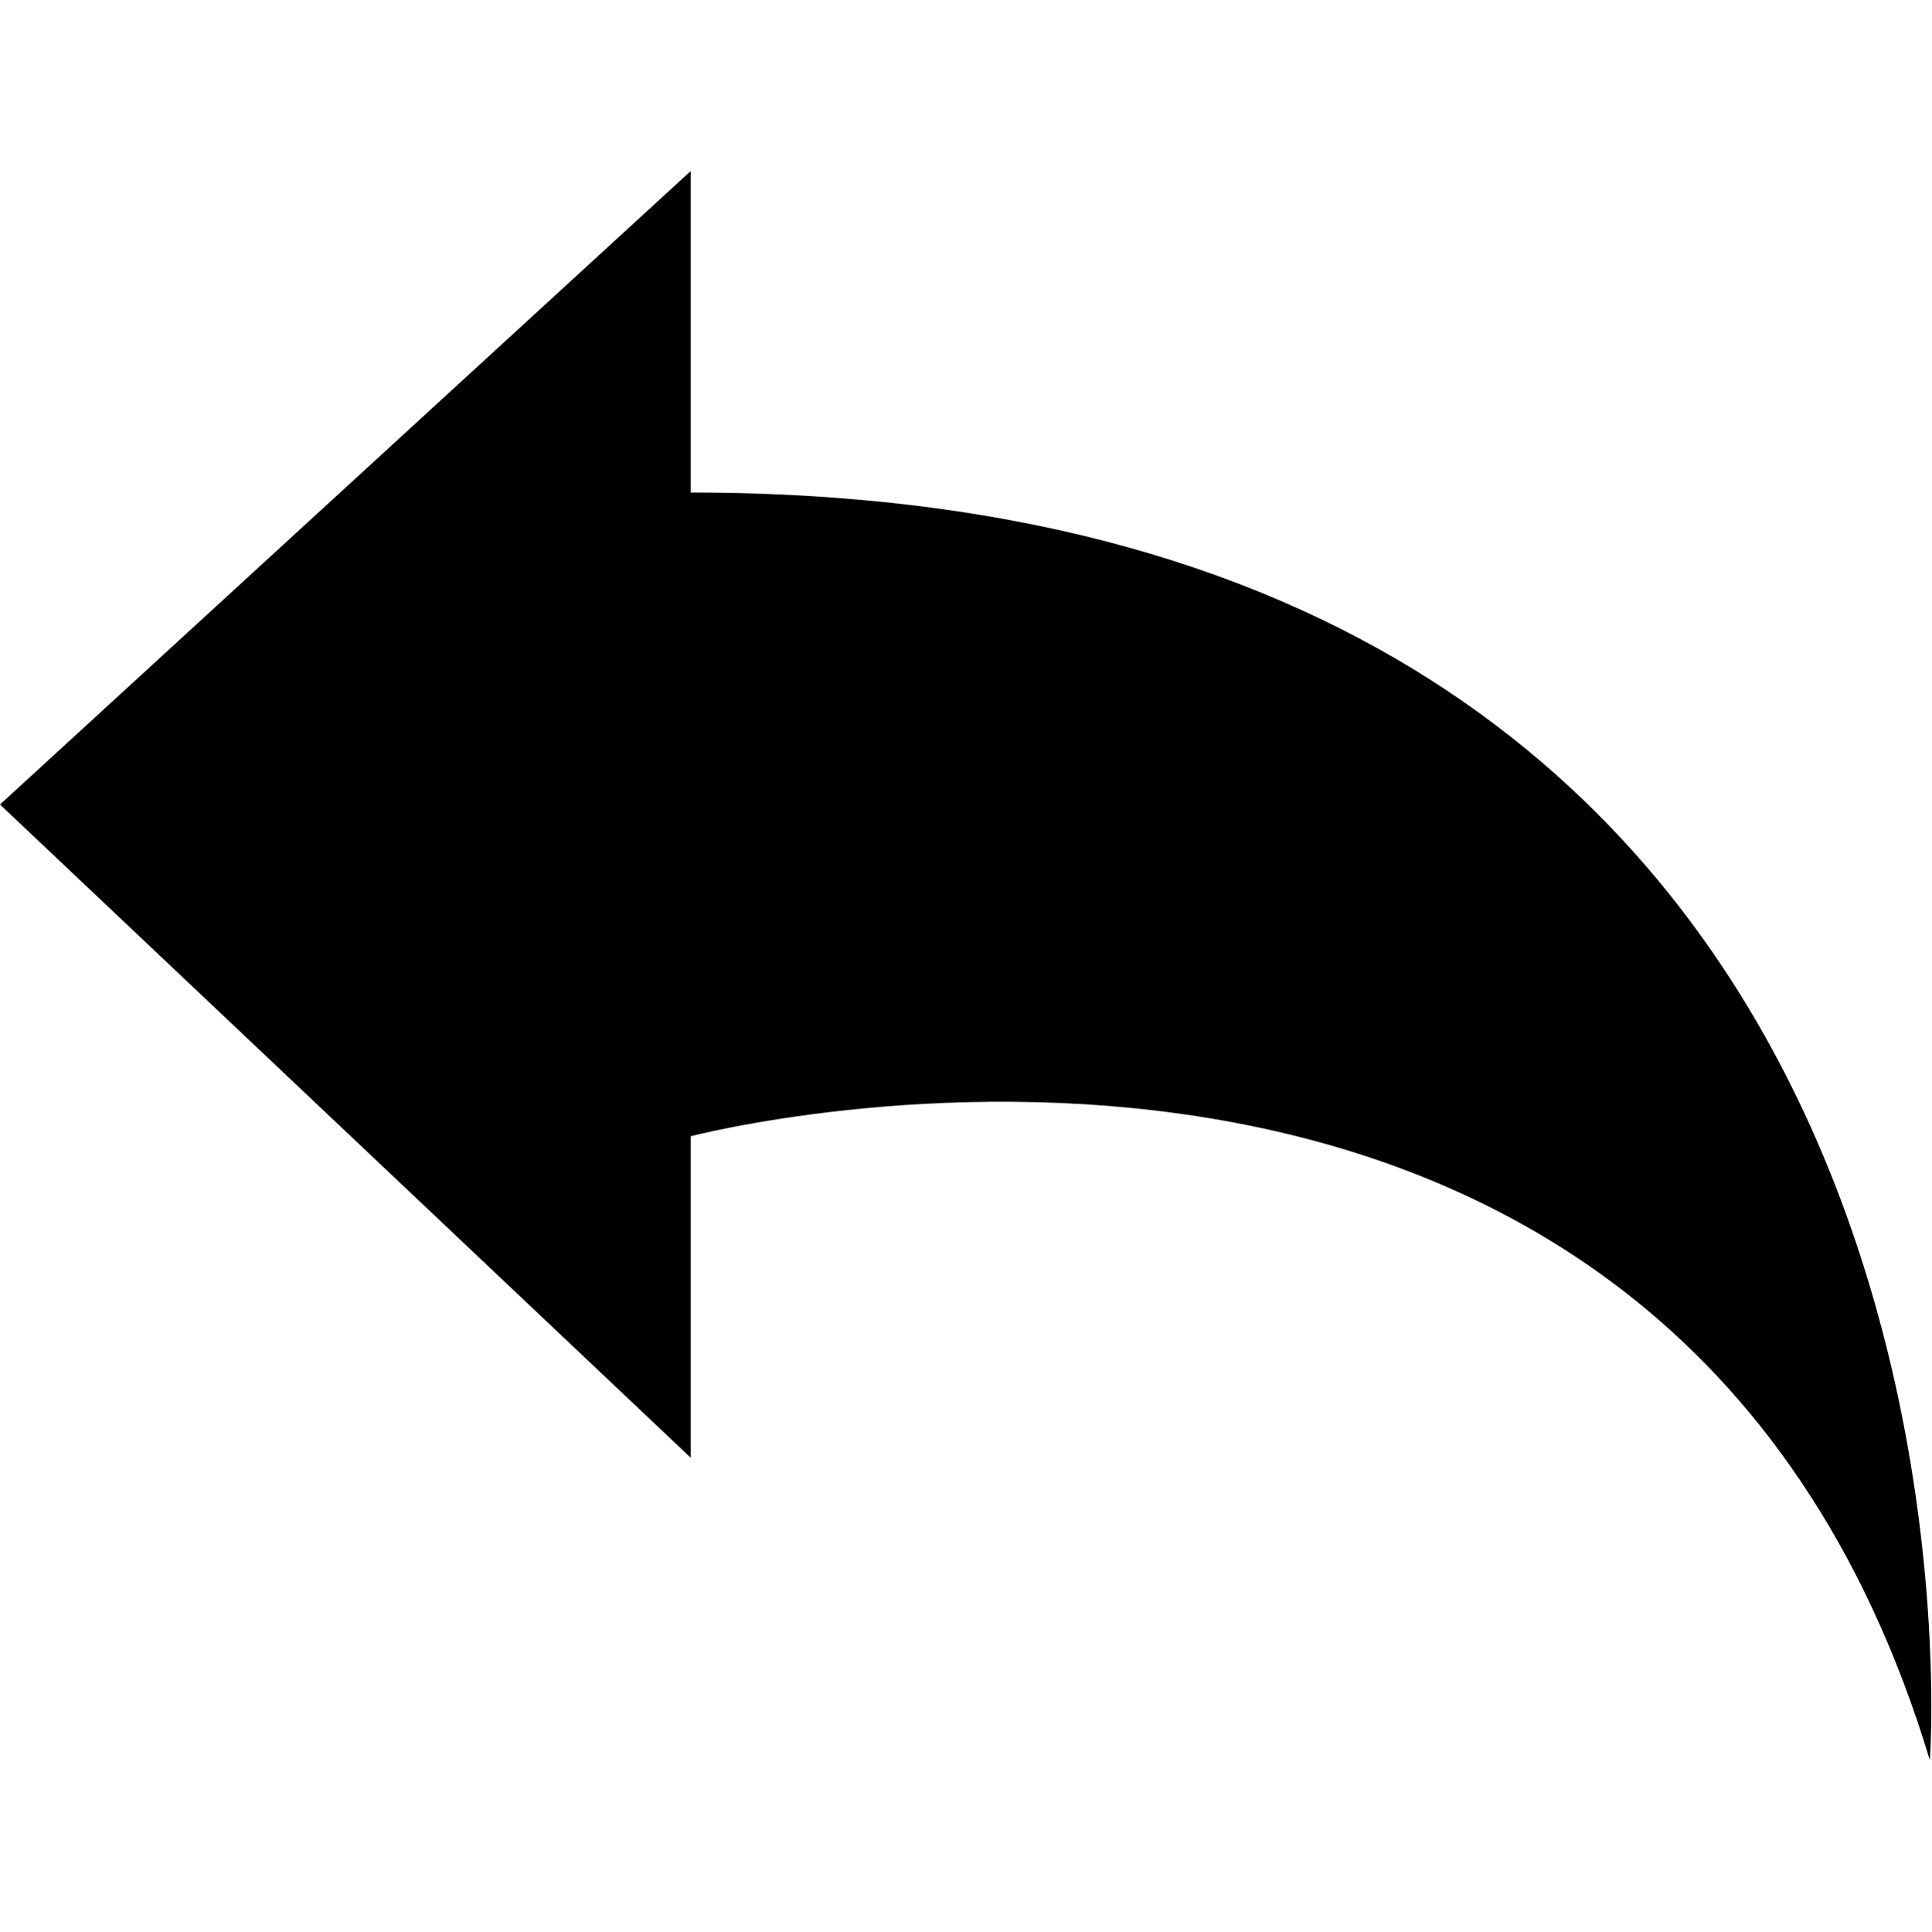
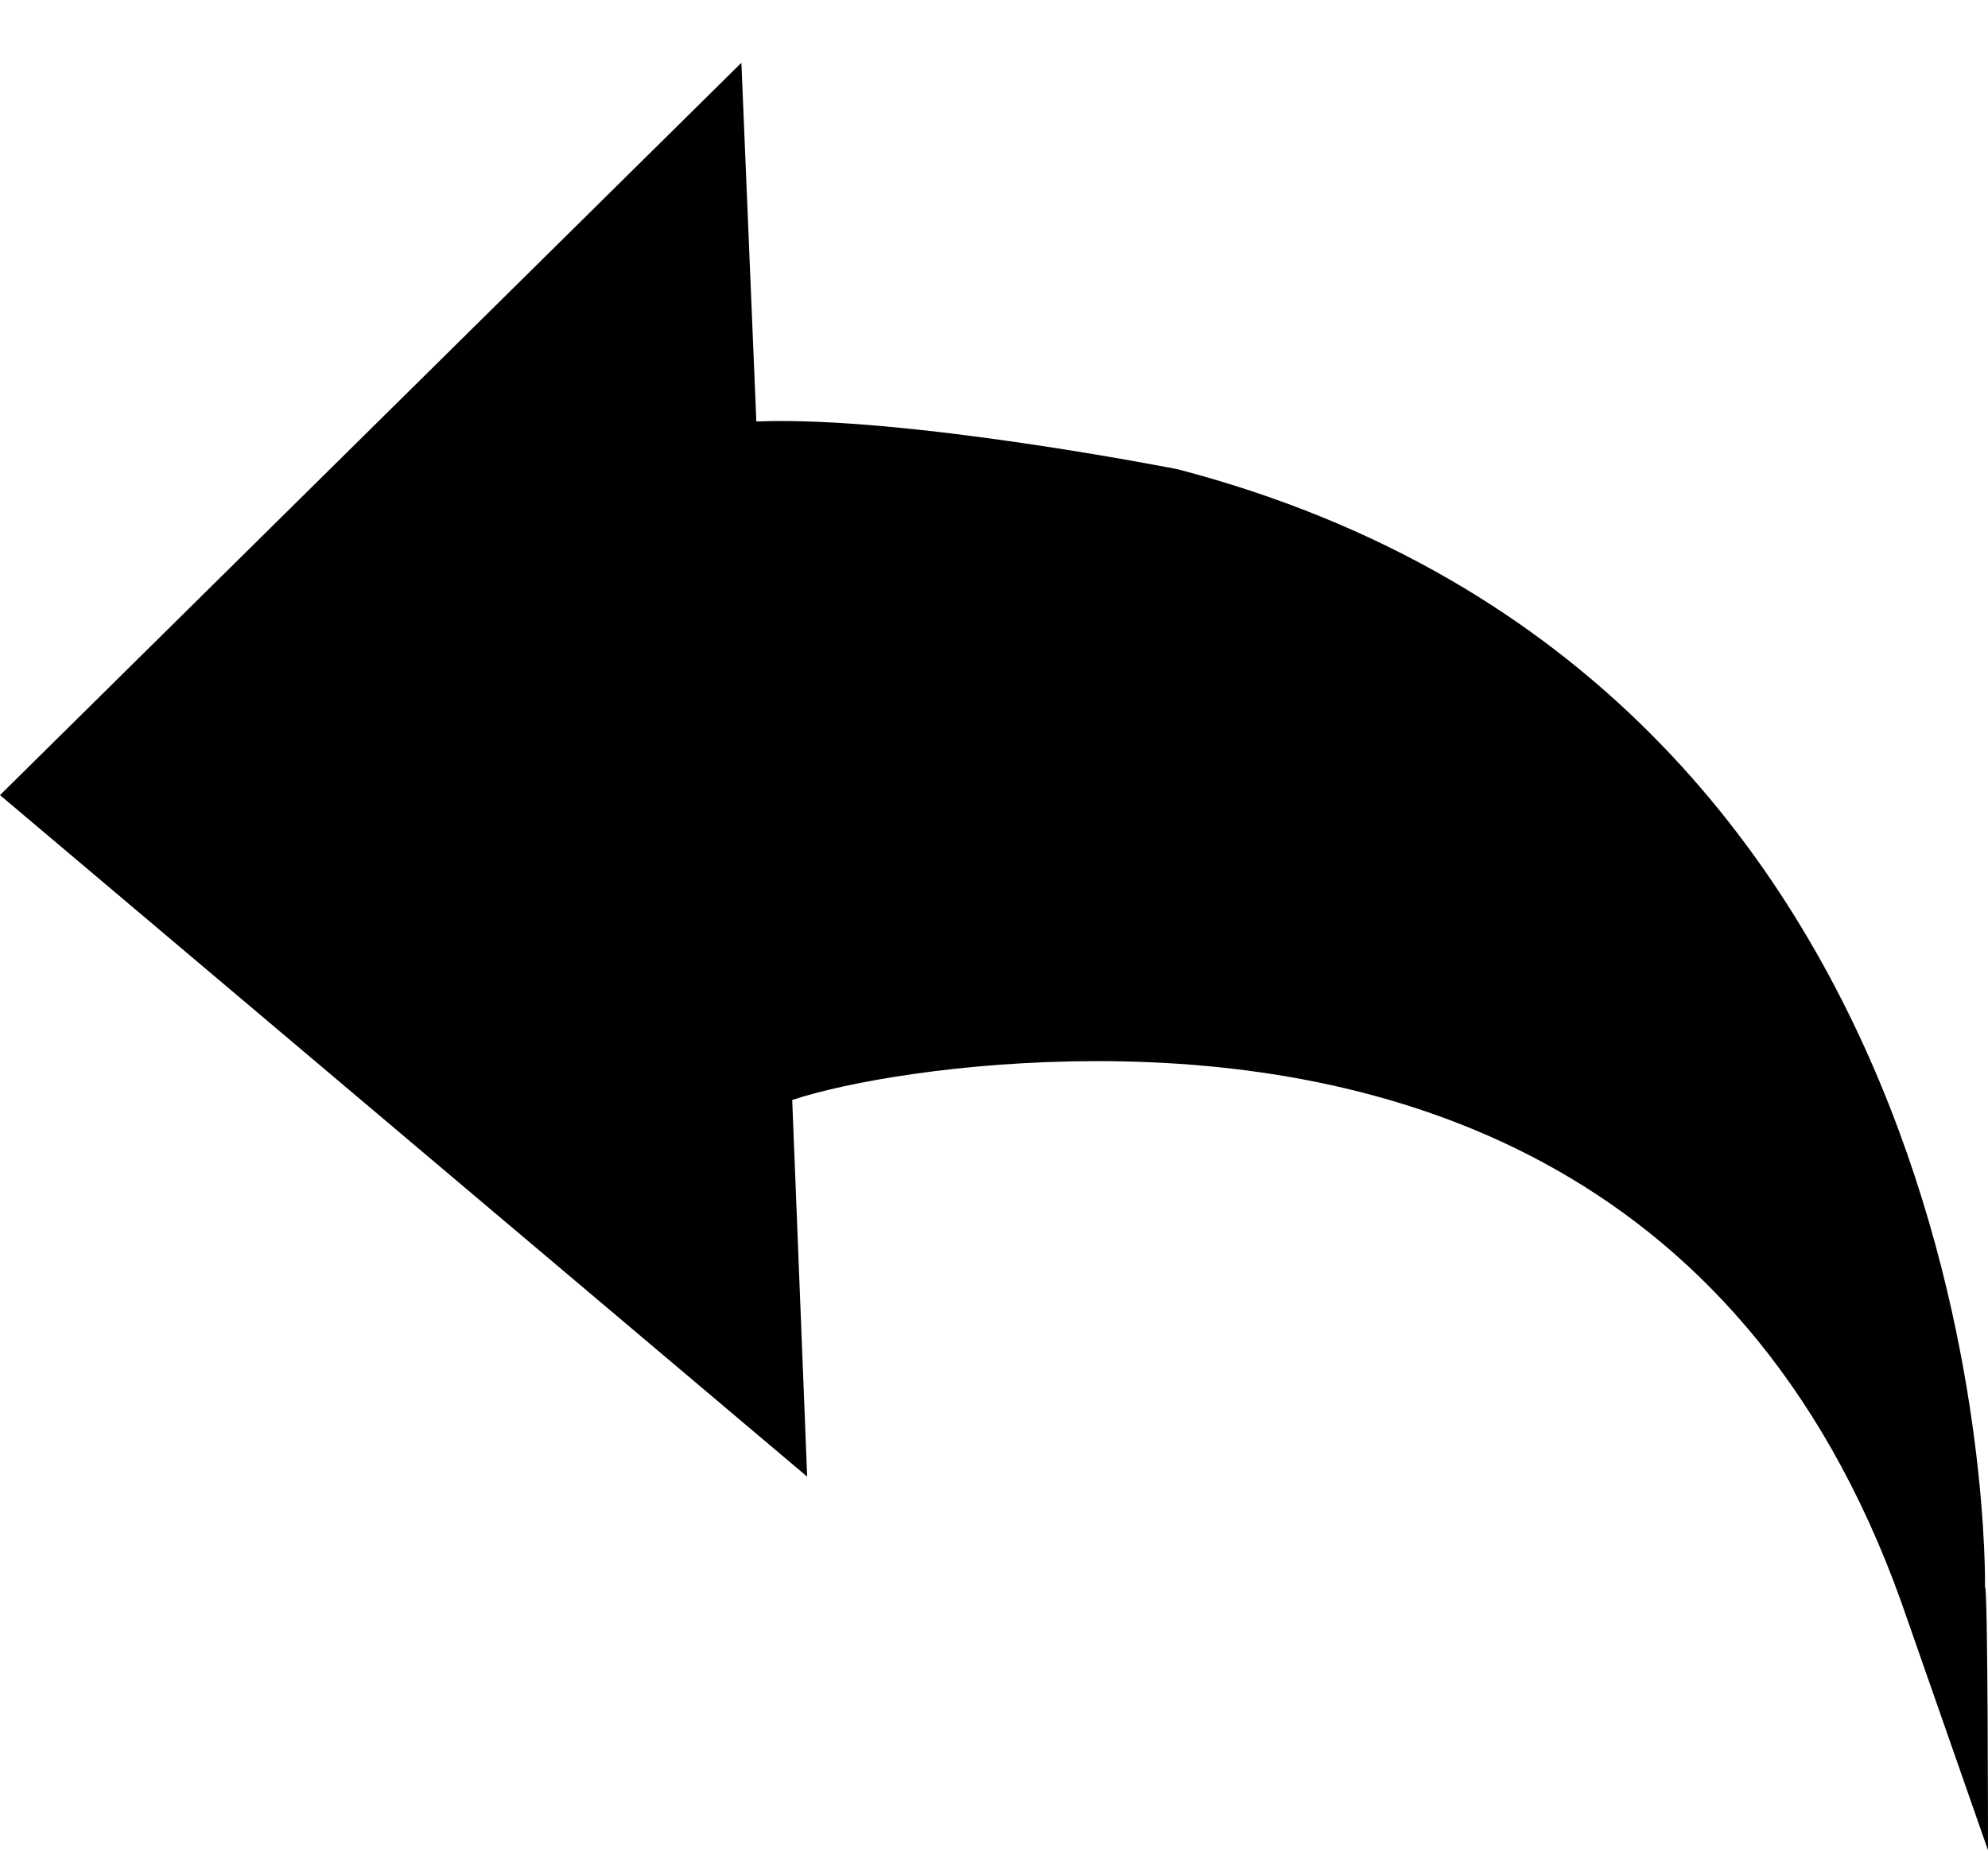
- <svg xmlns="http://www.w3.org/2000/svg" version="1.1" id="Ebene_1" x="0px" y="0px" viewBox="-398.7 279.2 283.5 283.5" enable-background="new -398.7 279.2 283.5 283.5" xml:space="preserve">
-   <g id="icomoon-ignore">
-     <line fill="none" stroke="#449FDB" x1="-257" y1="420.9" x2="-257" y2="420.9" />
+ <svg xmlns="http://www.w3.org/2000/svg" version="1.1" id="Ebene_1" x="0px" y="0px" viewBox="605.1 368.3 66.5 61.9" enable-background="new 605.1 368.3 66.5 61.9" xml:space="preserve">
+   <g id="icomoon-ignore_3_">
+     <line fill="none" stroke="#449FDB" x1="642.7" y1="368.3" x2="642.7" y2="368.3" />
  </g>
-   <path d="M-398.7,397.3l101.4-93v47.2c195.8,0,181.9,186.1,181.9,186.1c-38.9-129.1-181.9-91.6-181.9-91.6v47.2  C-297.4,493.1-398.7,397.3-398.7,397.3z" />
+   <g>
+     <path d="M671.6,430.2l-2.9-8.3c-5.4-15.1-17.6-18.1-26.9-18.1c-4.5,0-8.4,0.7-10.2,1.3l0.5,12.6l-27-22.8l24.8-24.5l0.5,12   c5-0.2,14.1,1.6,14.1,1.6c27.5,7.2,27,37.2,27,37.4C671.6,421.3,671.6,430.2,671.6,430.2z" />
+   </g>
</svg>
